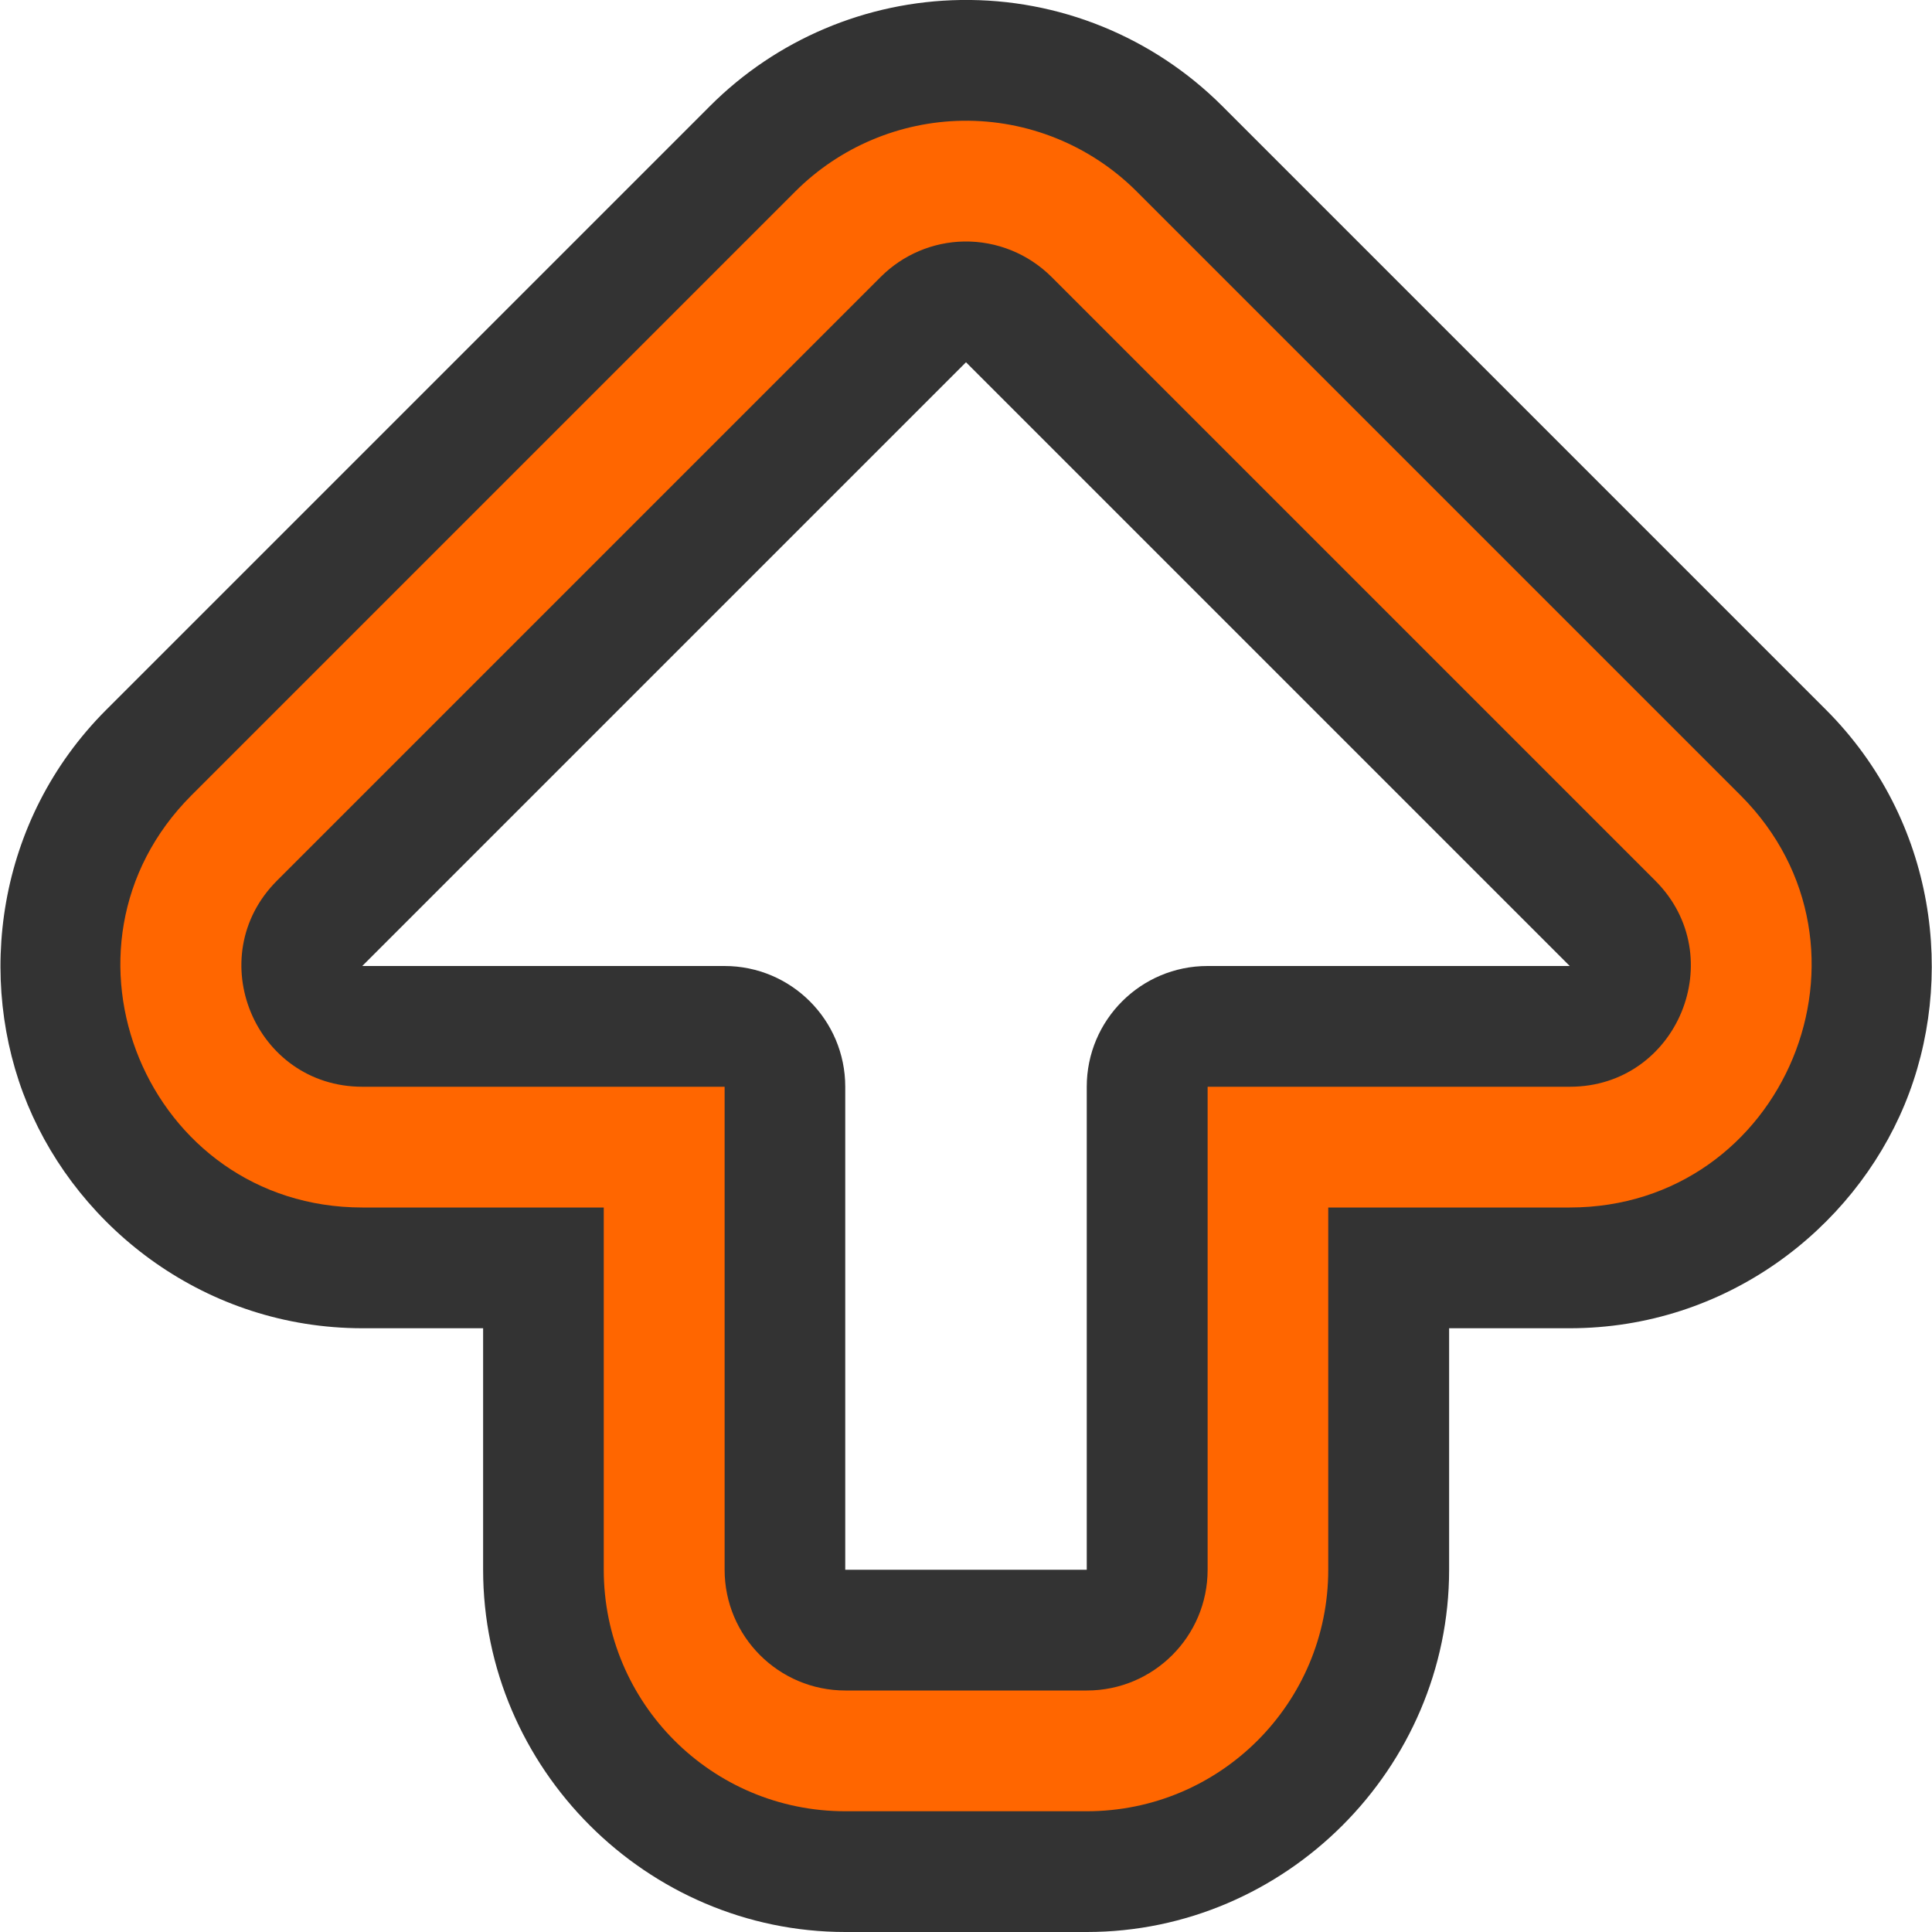
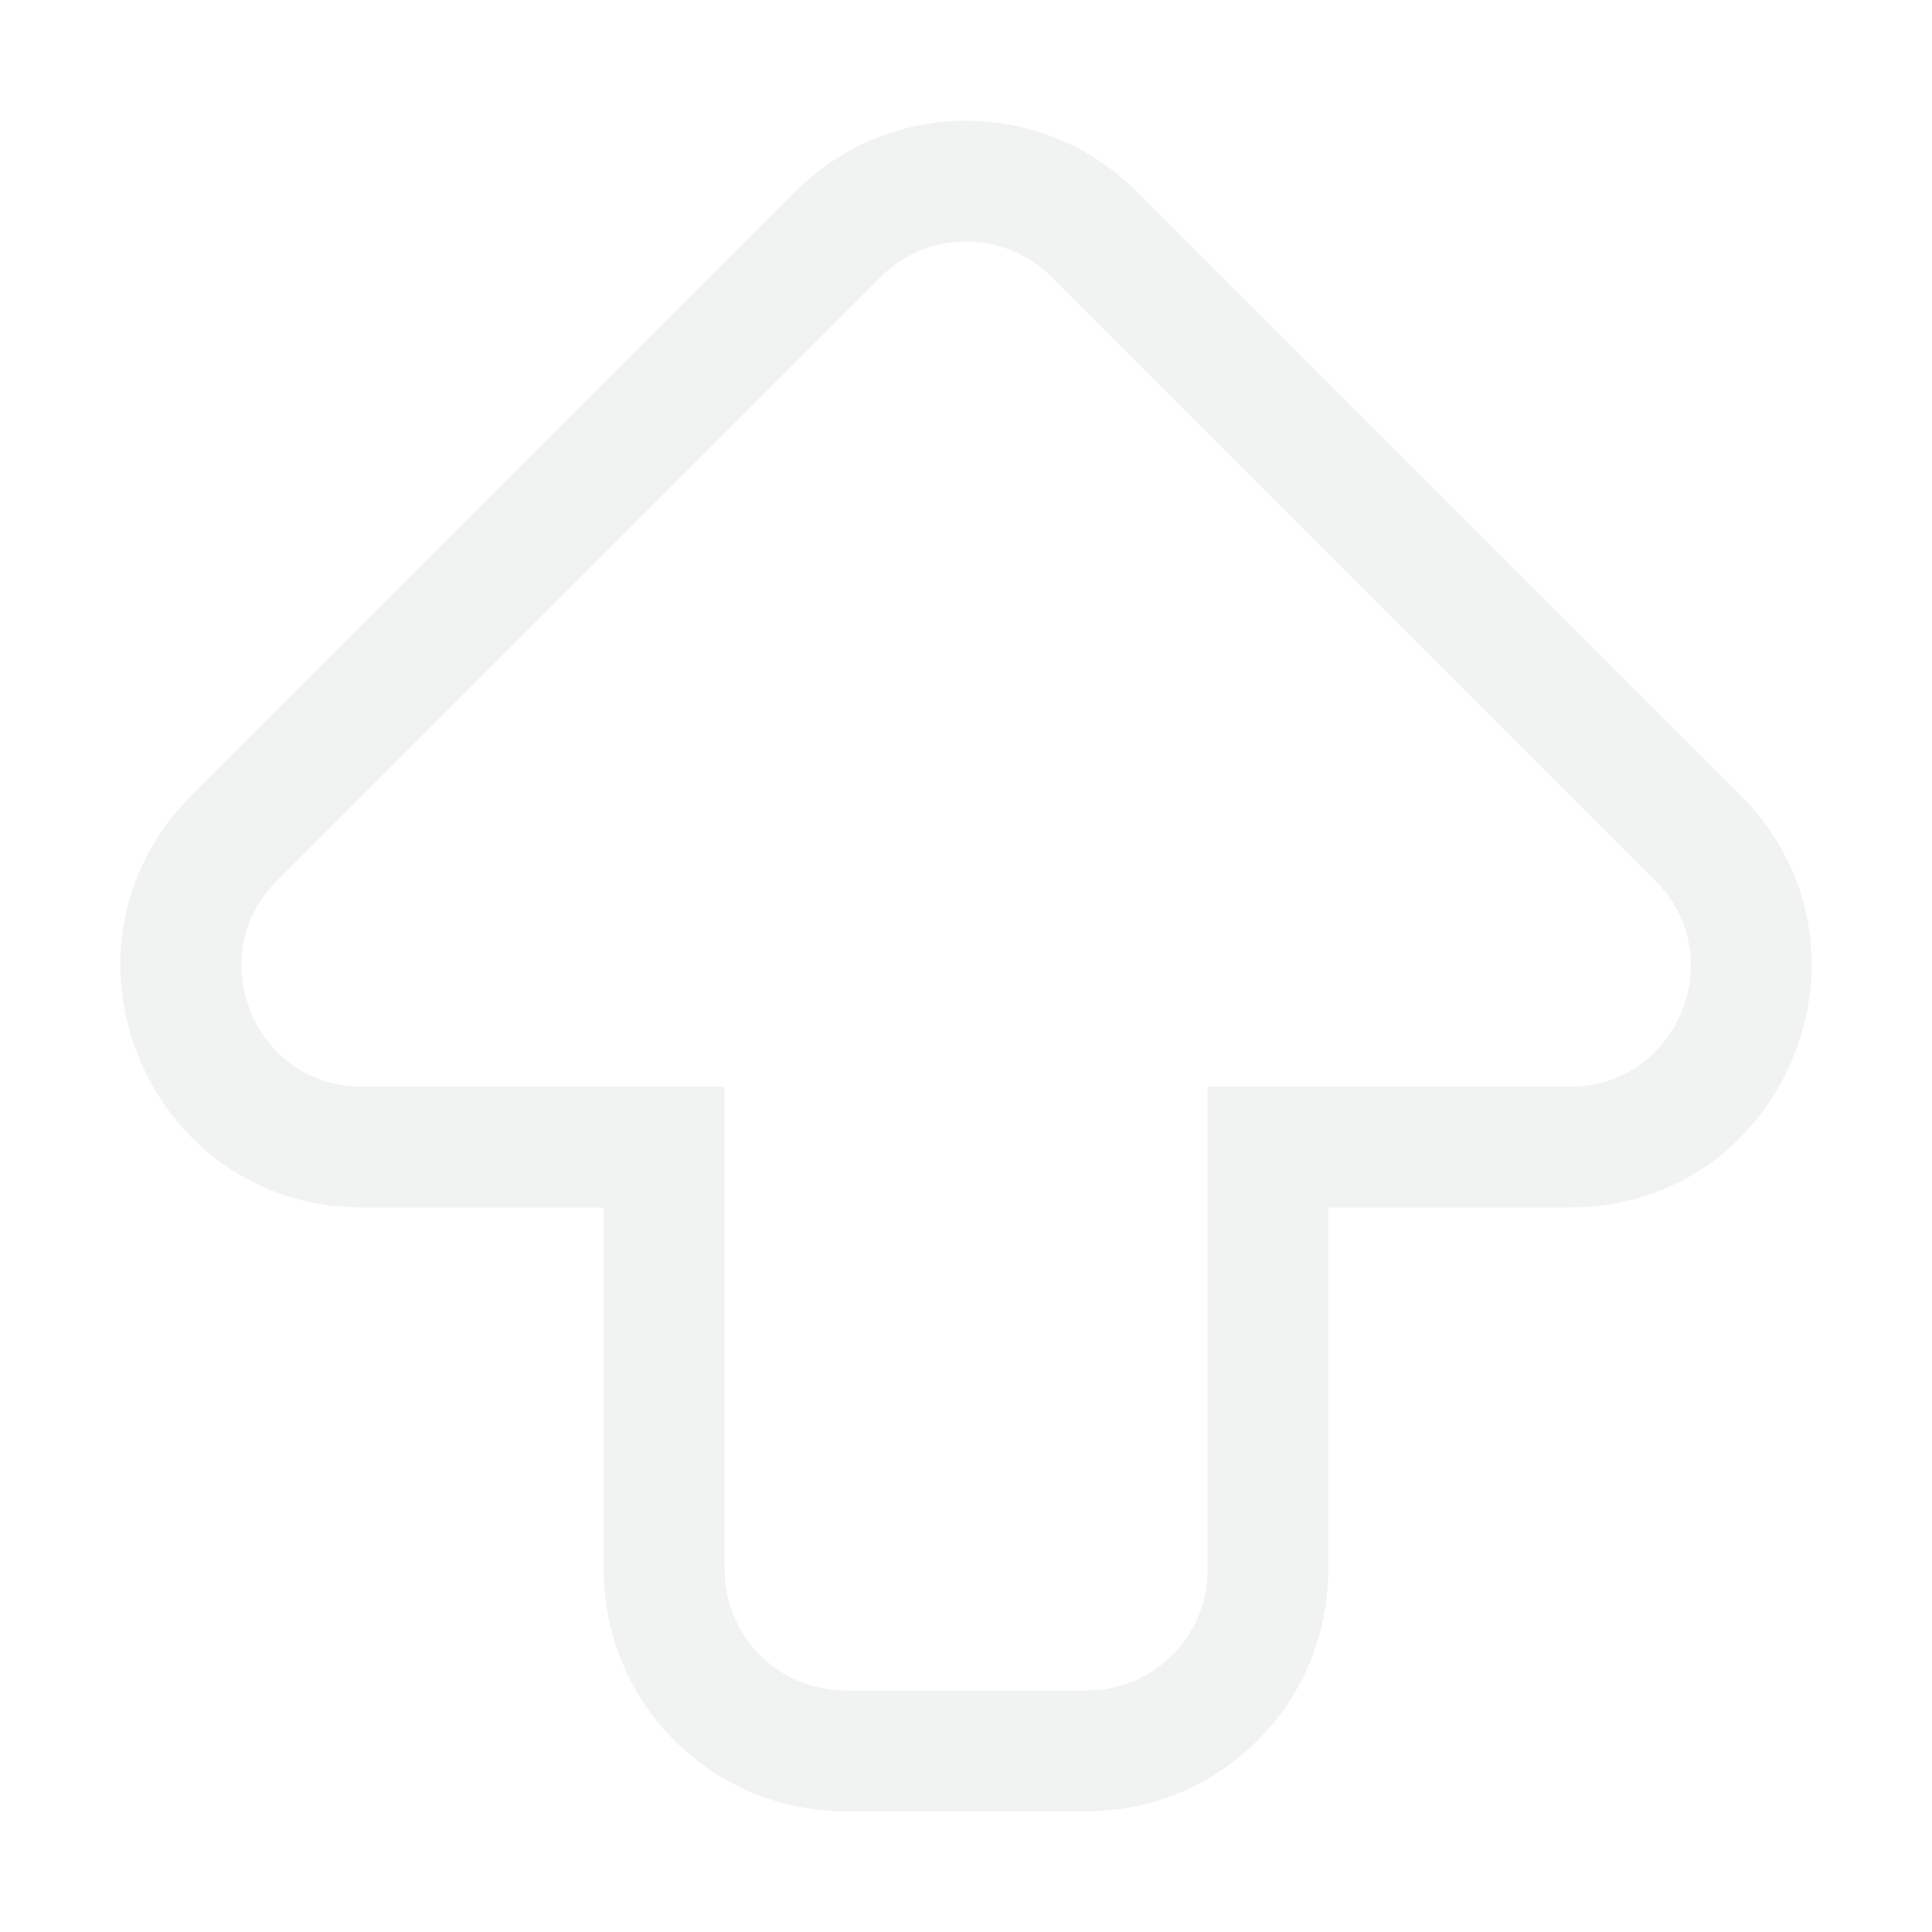
- <svg xmlns="http://www.w3.org/2000/svg" viewBox="0 0 16 16" version="1.1">
-   <path d="m7.955 0c-0.78 0.012-1.525 0.327-2.076 0.879l-5 5c-0.914 0.915-1.078 2.237-0.65 3.269 0.428 1.033 1.478 1.851 2.772 1.852h1v2c0 1.645 1.355 3 3 3h2c1.645-0 3-1.355 3-3v-2h1c1.294-0.001 2.344-0.819 2.772-1.852 0.428-1.032 0.264-2.354-0.65-3.269l-5-5c-0.573-0.573-1.353-0.891-2.164-0.879a1 1 0 0 0 -0.002 0zm0.045 3 5 5h-3a1 1 0 0 0 -1 1v4h-2v-4a1 1 0 0 0 -1 -1h-3z" fill="#333" />
-   <path fill="#f60" d="m7.971 1c-0.52 0.008-1.017 0.218-1.385 0.586l-5 5c-1.259 1.26-0.367 3.413 1.414 3.414h2v3c0 1.105 0.895 2 2 2h2c1.105-0 2-0.895 2-2v-3h2c1.781-0.001 2.673-2.154 1.414-3.414l-5-5c-0.382-0.382-0.903-0.594-1.443-0.586zm0.014 1c0.271-0.004 0.531 0.102 0.723 0.293l5 5c0.63 0.63 0.184 1.707-0.707 1.707h-3v4c-0 0.552-0.448 1-1 1h-2c-0.552 0-1-0.448-1-1v-4h-3c-0.891-0-1.337-1.077-0.707-1.707l5-5c0.184-0.184 0.432-0.289 0.691-0.293z" />
+ <svg xmlns="http://www.w3.org/2000/svg" version="1.1" viewBox="0 0 16 16">
+   <path d="m7.971 1c-0.52 0.008-1.017 0.218-1.385 0.586l-5 5c-1.259 1.26-0.367 3.413 1.414 3.414h2v3c0 1.105 0.895 2 2 2h2c1.105-0 2-0.895 2-2v-3h2c1.781-0.001 2.673-2.154 1.414-3.414l-5-5c-0.382-0.382-0.903-0.594-1.443-0.586zm0.014 1c0.271-0.004 0.531 0.102 0.723 0.293l5 5c0.63 0.63 0.184 1.707-0.707 1.707h-3v4c-0 0.552-0.448 1-1 1h-2c-0.552 0-1-0.448-1-1v-4h-3c-0.891-0-1.337-1.077-0.707-1.707l5-5c0.184-0.184 0.432-0.289 0.691-0.293z" fill="#f1f2f2" />
</svg>
